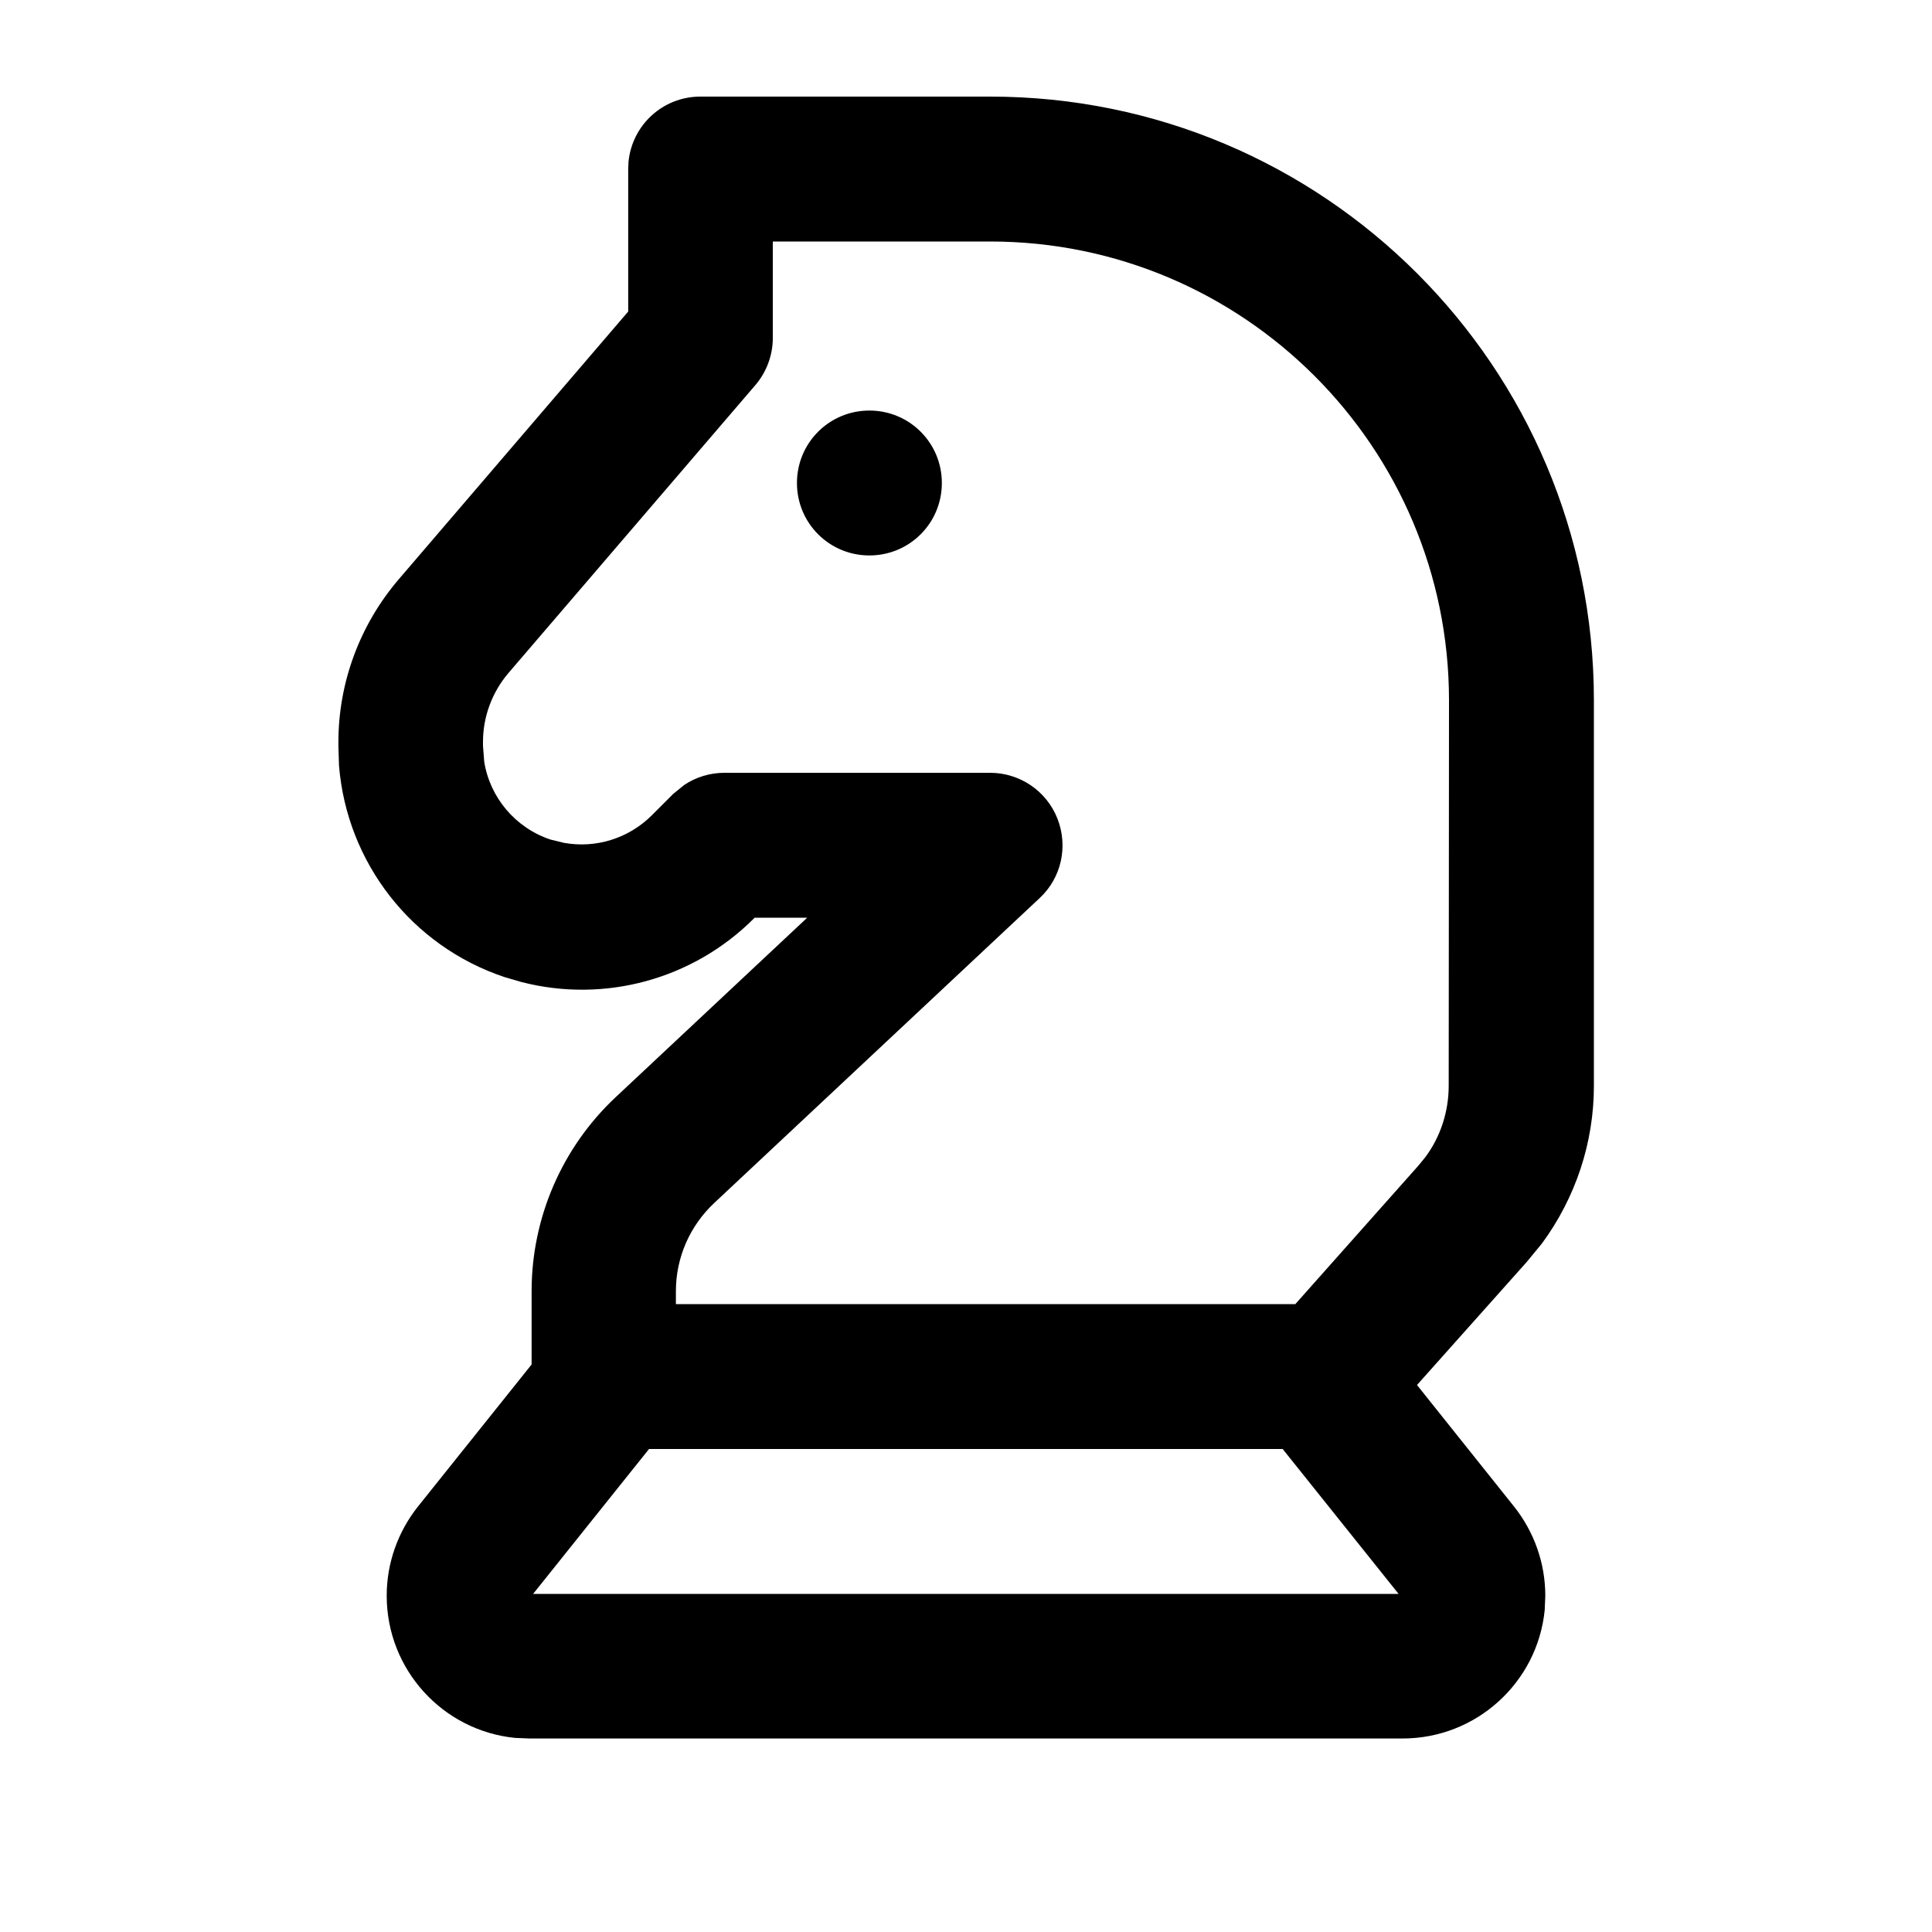
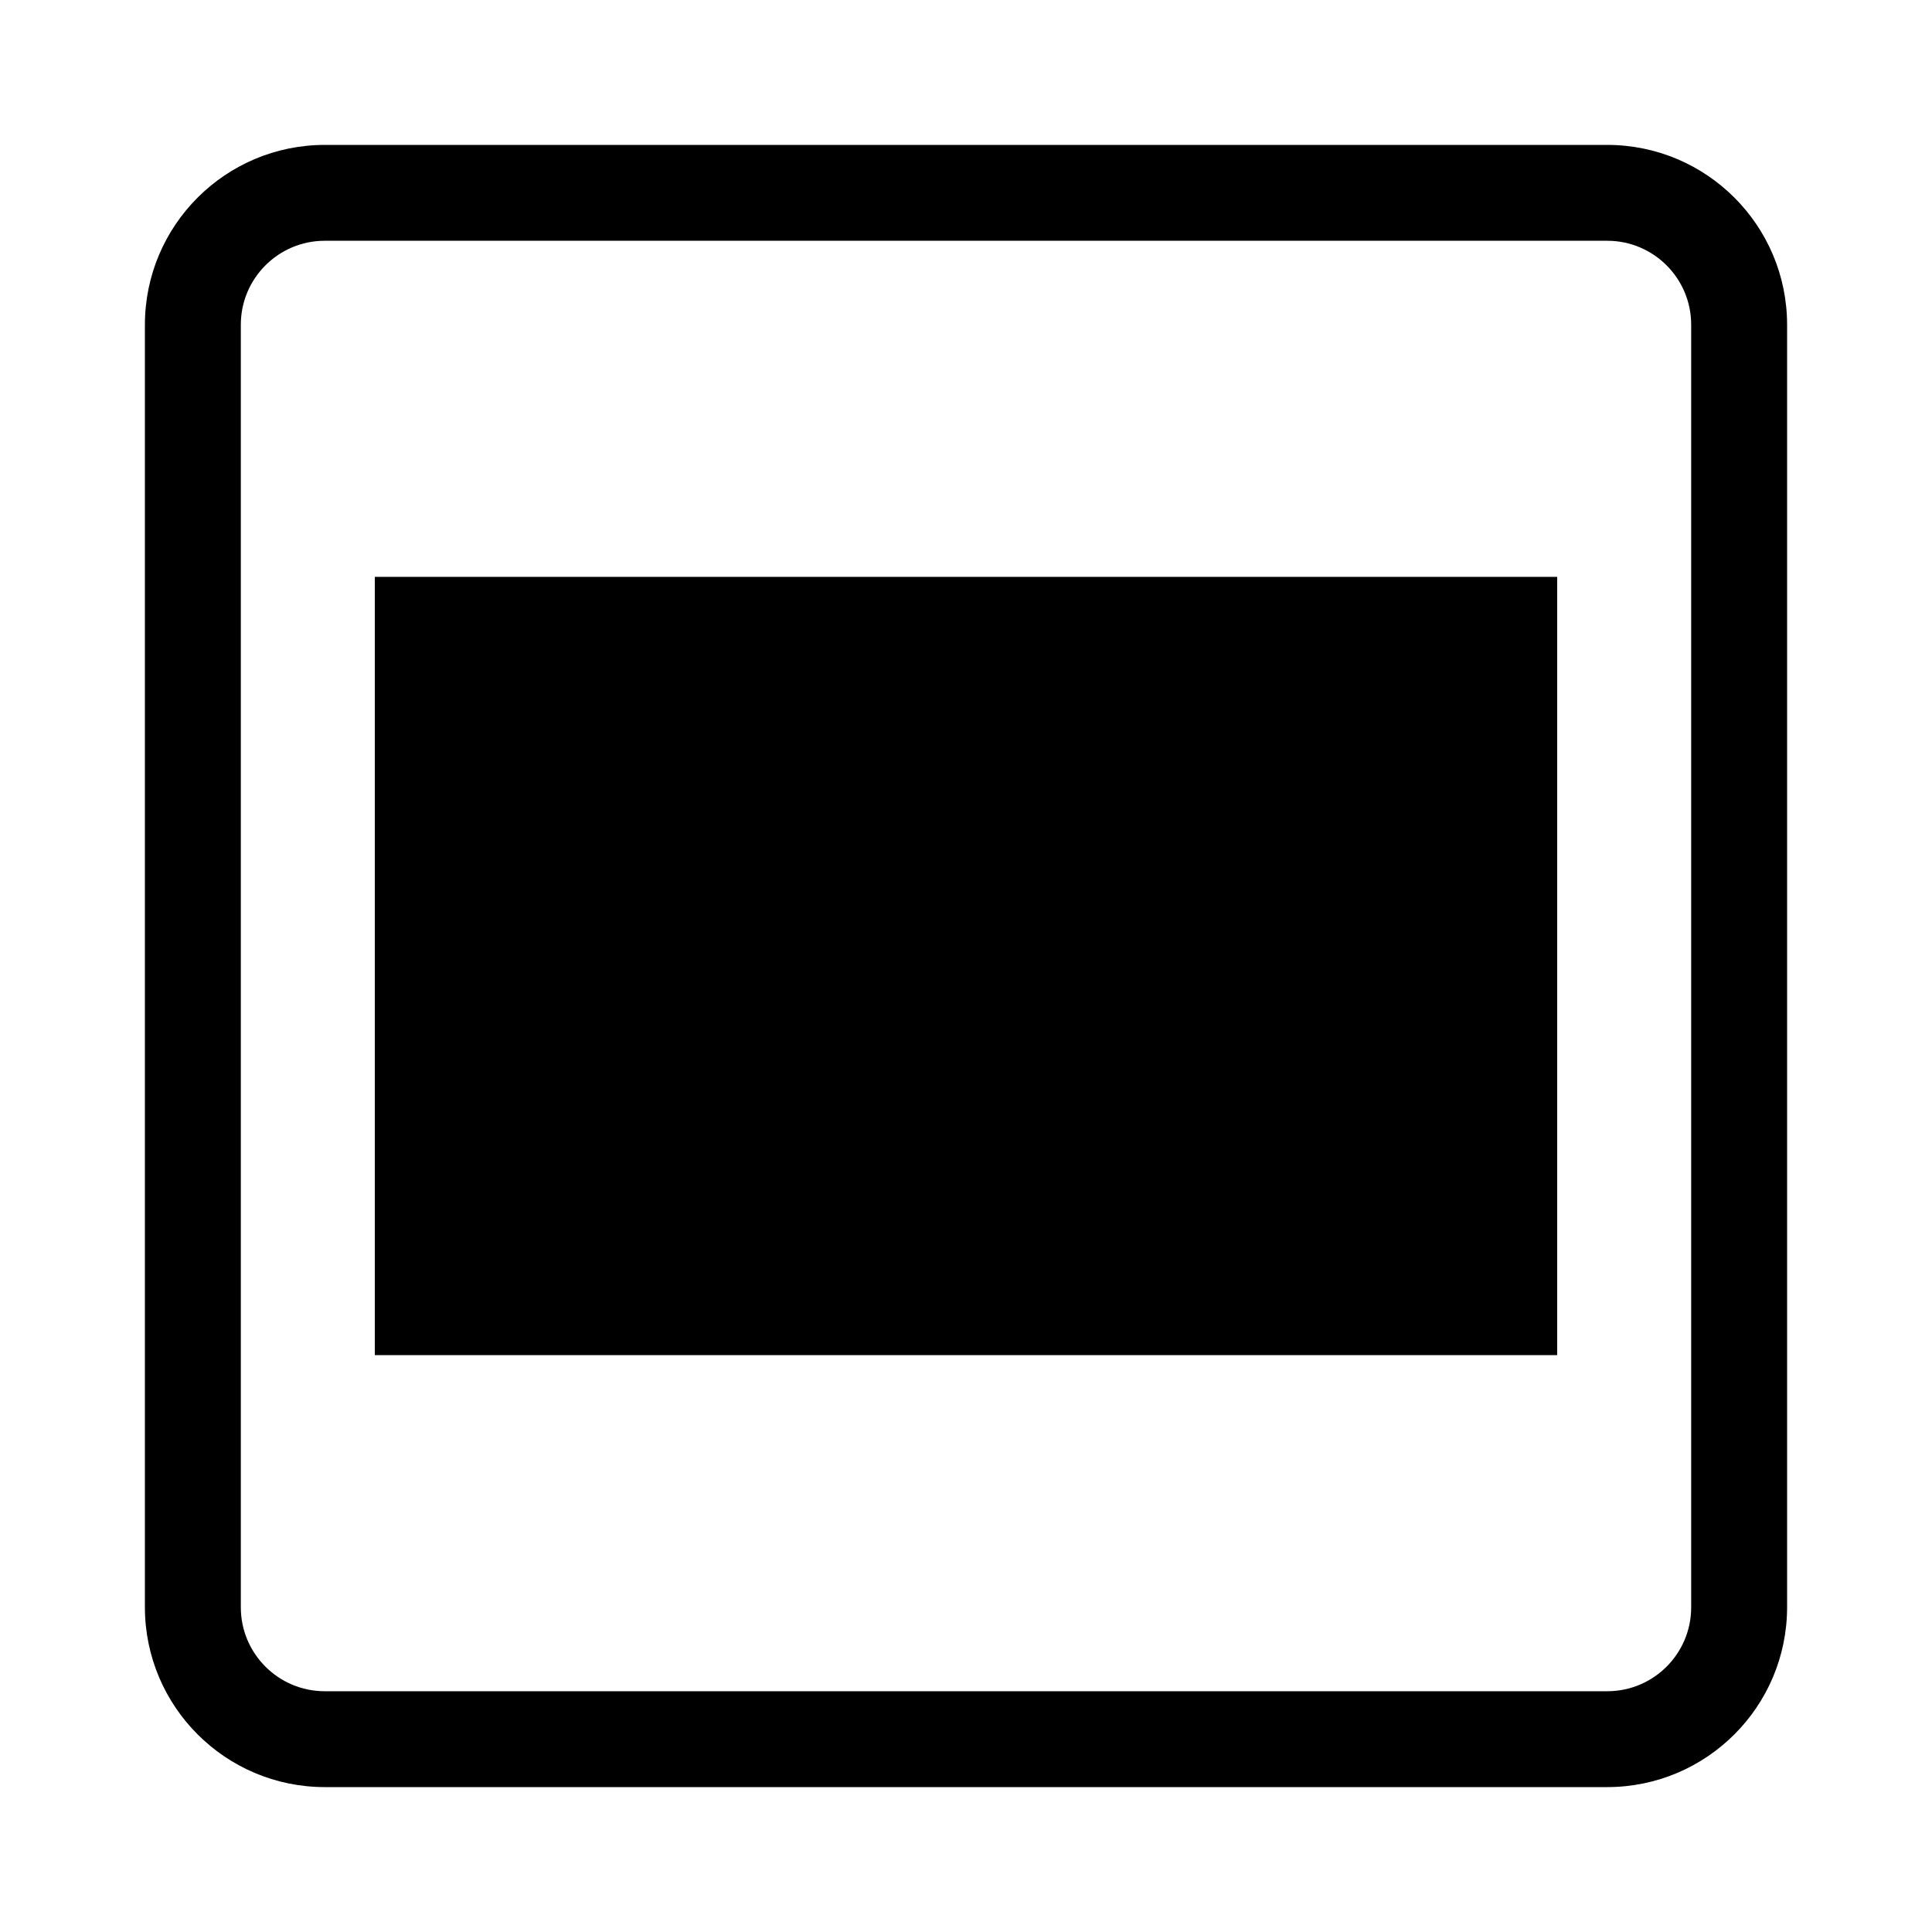
- <svg xmlns="http://www.w3.org/2000/svg" viewBox="0 0 640 640">
-   <path d="M328 32C438.5 32 528 121.5 528 232L528 359.7C528 378.6 521.9 396.8 510.8 411.9L505.7 418.1L469.4 458.8L501.5 499C508.2 507.4 511.9 517.8 511.9 528.6L511.7 533.4C509.3 557.3 489.1 575.9 464.6 575.9L175.4 575.9L170.6 575.7C146.7 573.3 128.1 553.1 128.1 528.6C128.1 517.8 131.8 507.4 138.5 499L176.1 452L176.1 427.7C176.1 403.4 186.2 380.1 203.9 363.5L267.4 304L250 304L249.8 304.2C229.5 324.5 200.2 332.4 172.7 325.3L167.2 323.7C136.3 313.4 114.9 285.7 112.3 253.6L112.1 247.2L112.1 245.8C112.1 226.1 119.2 207 132 192L208.1 103.2L208.1 56.1L208.2 53.6C209.4 41.4 219.6 32 232 32L328 32zM176.7 528L463.3 528L424.9 480L215 480L176.6 528zM256 112C256 117.7 253.9 123.3 250.2 127.6L168.3 223.1C163 229.4 160 237.4 160 245.7L160 247.1L160.4 252.3C162.3 264.2 170.7 274.2 182.3 278.1L186.8 279.2C197.3 281.1 208.1 277.8 215.8 270.2L223 263L226.7 260C230.6 257.4 235.2 256 240 256L328 256C337.8 256 346.7 262 350.3 271.2C353.9 280.4 351.6 290.8 344.4 297.5L236.6 398.5C228.5 406.1 223.9 416.6 223.9 427.7L223.9 432L429.1 432L469.8 386.2L472.1 383.4C477.2 376.6 479.9 368.2 479.9 359.7L480 232C480 148.1 411.9 80 328 80L256 80L256 112zM288 184C274.7 184 264 173.3 264 160C264 146.7 274.7 136 288 136C301.3 136 312 146.7 312 160C312 173.3 301.3 184 288 184z" />
+ <svg xmlns="http://www.w3.org/2000/svg" viewBox="0 0 40 40">
+   <path d="M33.278 37H6.722A3.726 3.726 0 0 1 3 33.278V6.722A3.726 3.726 0 0 1 6.722 3h26.556A3.726 3.726 0 0 1 37 6.722v26.556A3.726 3.726 0 0 1 33.278 37M6.722 4.985c-.958 0-1.736.78-1.736 1.737v26.556c0 .958.779 1.737 1.736 1.737h26.556c.958 0 1.736-.779 1.736-1.737V6.722c0-.958-.778-1.737-1.736-1.737zm25.518 6.958H7.76v16.114h24.48z" />
</svg>
